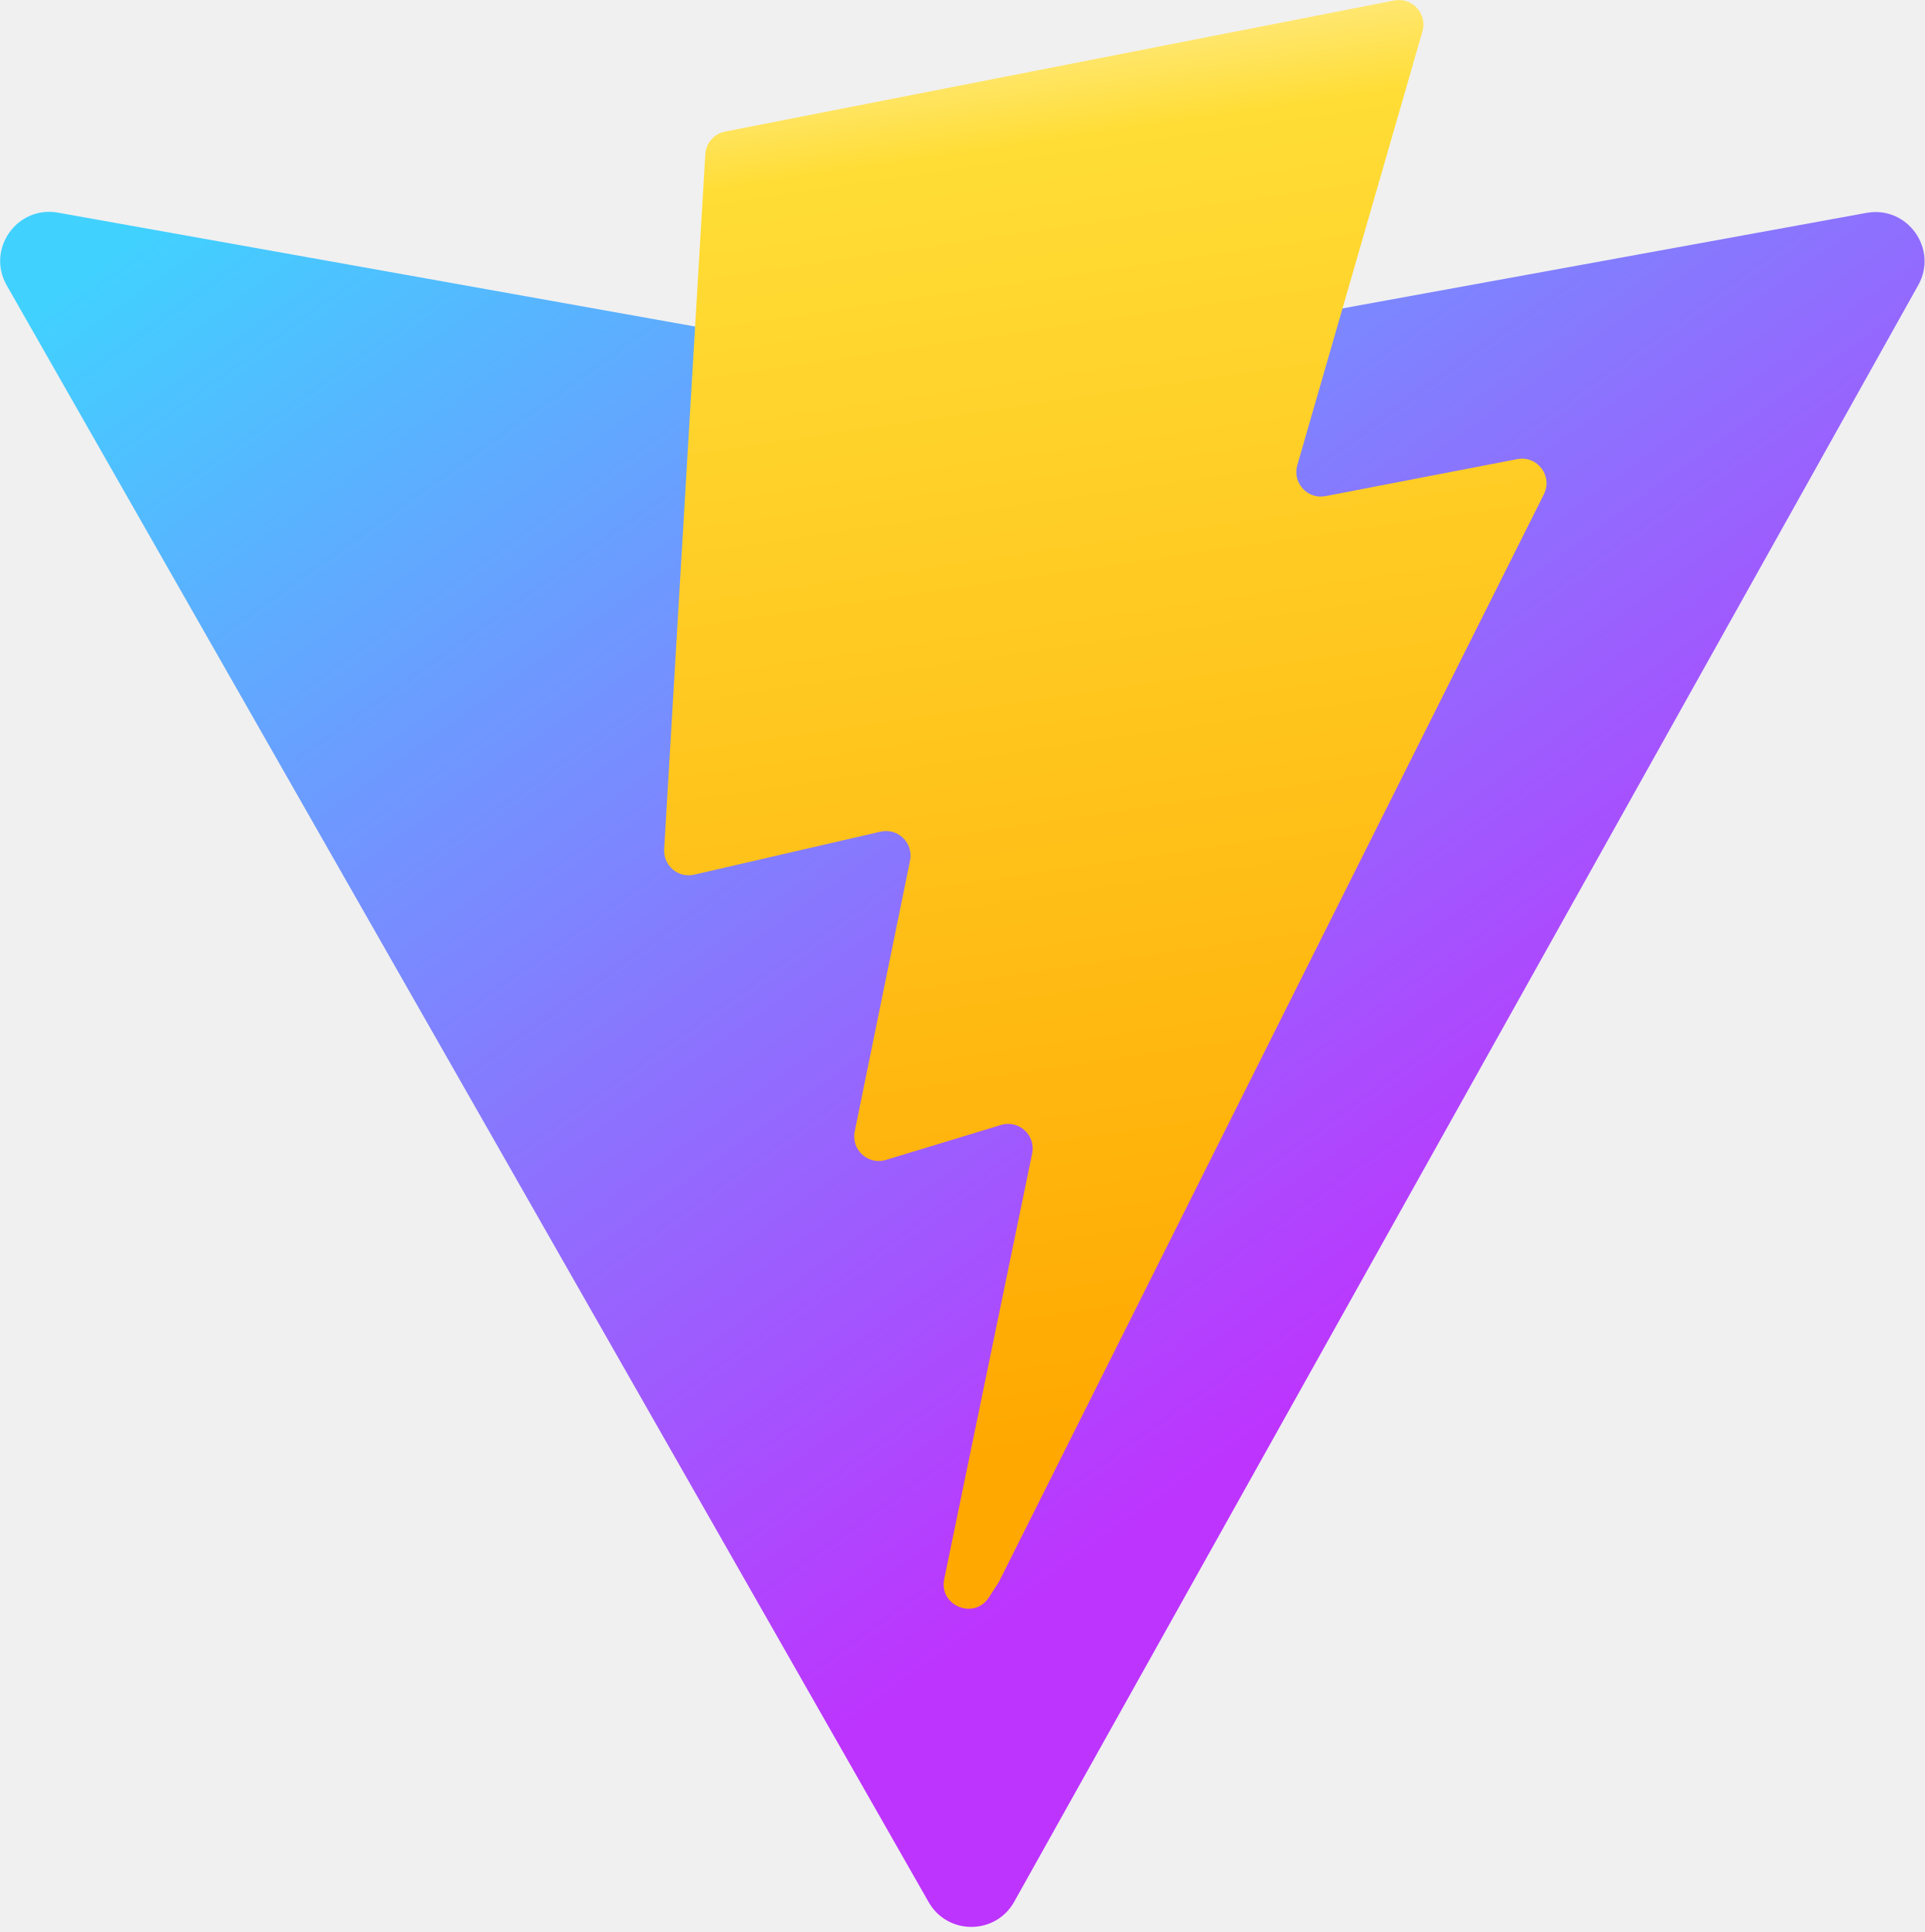
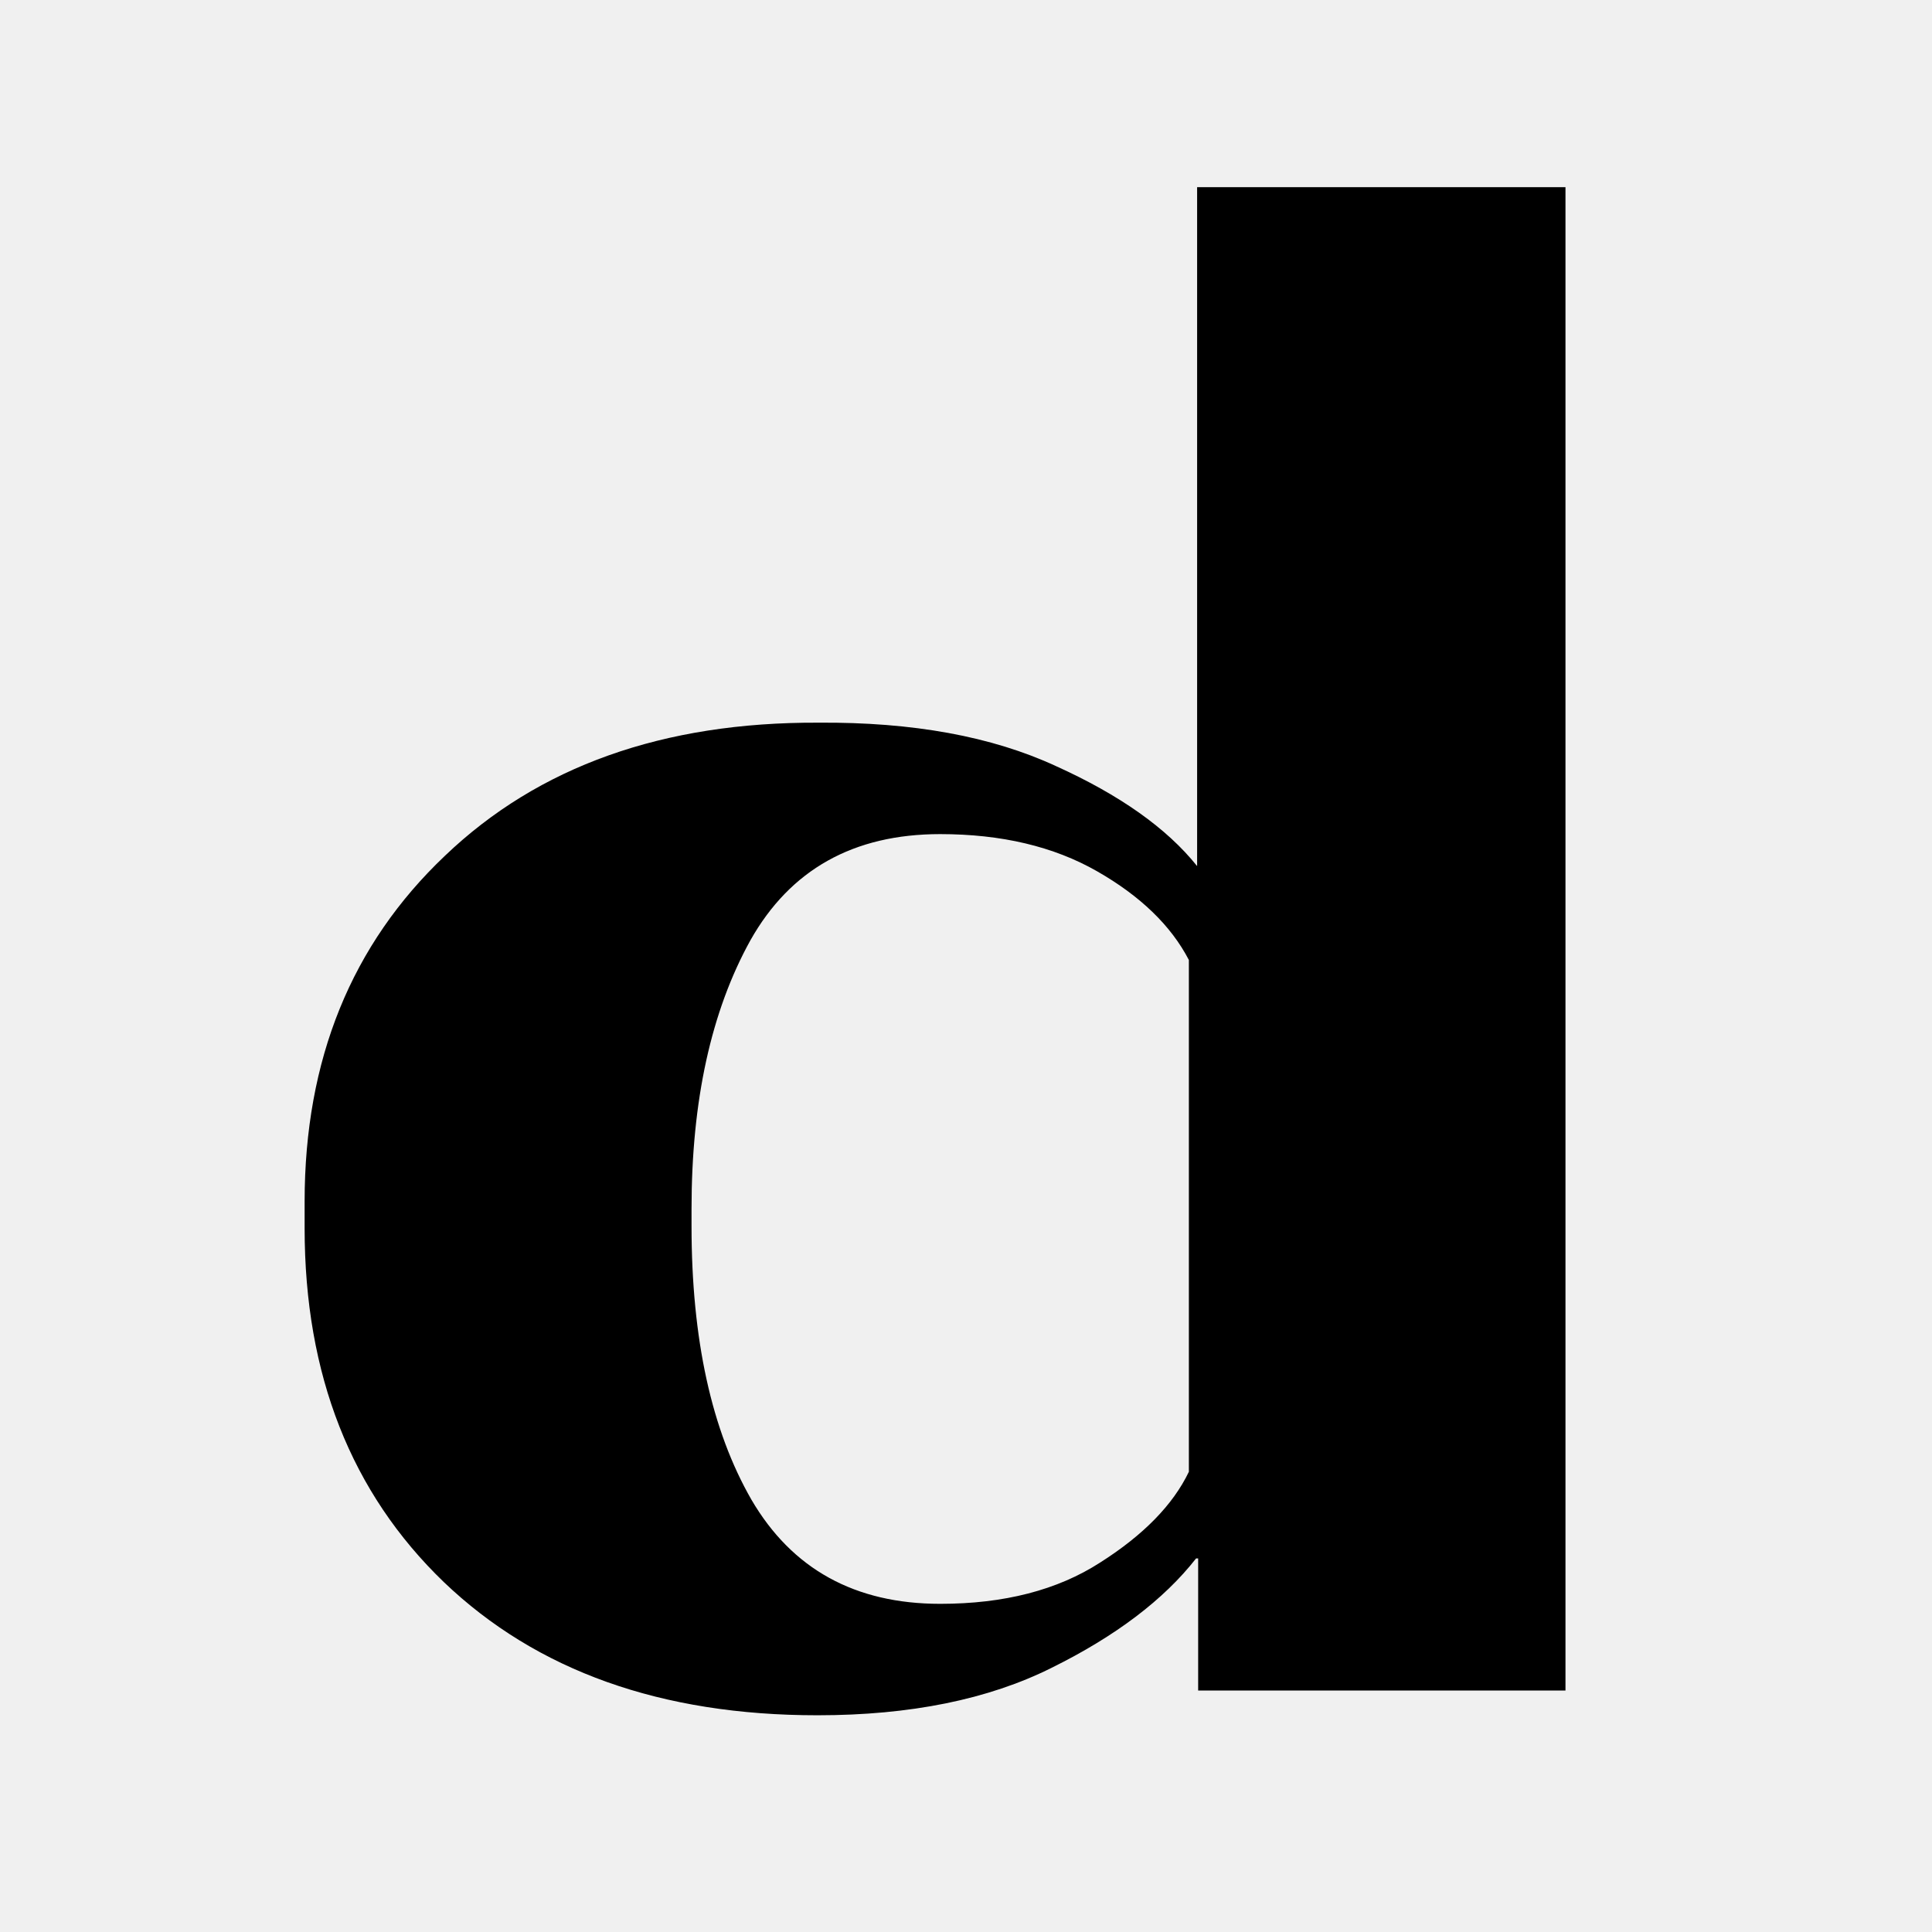
- <svg xmlns="http://www.w3.org/2000/svg" aria-hidden="true" role="img" class="iconify iconify--logos" width="31.88" height="32" preserveAspectRatio="xMidYMid meet" viewBox="0 0 256 257">
+ <svg xmlns="http://www.w3.org/2000/svg" width="128" height="128" viewBox="0 0 128 128" fill="none">
+   <g clip-path="url(#clip0_1_3)">
+     <path d="M20.182 81.375C20.182 91.082 23.258 98.898 29.41 104.822C35.562 110.701 43.811 113.641 54.156 113.641C60.309 113.641 65.481 112.592 69.674 110.496C73.912 108.4 77.102 105.984 79.244 103.25H79.381V112H103.717V12.4H79.312V57.381C77.307 54.874 74.186 52.664 69.947 50.75C65.709 48.79 60.468 47.833 54.225 47.879C43.925 47.833 35.676 50.773 29.479 56.697C23.281 62.576 20.182 70.21 20.182 79.598V81.375ZM45.816 81.238V80.076C45.816 72.921 47.115 66.997 49.713 62.303C52.356 57.609 56.549 55.262 62.291 55.262C66.347 55.262 69.811 56.082 72.682 57.723C75.553 59.363 77.581 61.323 78.766 63.602V97.508C77.717 99.695 75.758 101.701 72.887 103.523C70.061 105.346 66.529 106.258 62.291 106.258C56.64 106.258 52.47 103.956 49.781 99.353C47.138 94.751 45.816 88.712 45.816 81.238Z" fill="black" />
+   </g>
  <defs>
-     <linearGradient id="IconifyId1813088fe1fbc01fb466" x1="-.828%" x2="57.636%" y1="7.652%" y2="78.411%">
-       <stop offset="0%" stop-color="#41D1FF" />
-       <stop offset="100%" stop-color="#BD34FE" />
-     </linearGradient>
-     <linearGradient id="IconifyId1813088fe1fbc01fb467" x1="43.376%" x2="50.316%" y1="2.242%" y2="89.03%">
-       <stop offset="0%" stop-color="#FFEA83" />
-       <stop offset="8.333%" stop-color="#FFDD35" />
-       <stop offset="100%" stop-color="#FFA800" />
-     </linearGradient>
+     <clipPath id="clip0_1_3">
+       <rect width="128" height="128" fill="white" />
+     </clipPath>
  </defs>
-   <path fill="url(#IconifyId1813088fe1fbc01fb466)" d="M255.153 37.938L134.897 252.976c-2.483 4.44-8.862 4.466-11.382.048L.875 37.958c-2.746-4.814 1.371-10.646 6.827-9.67l120.385 21.517a6.537 6.537 0 0 0 2.322-.004l117.867-21.483c5.438-.991 9.574 4.796 6.877 9.62Z" />
-   <path fill="url(#IconifyId1813088fe1fbc01fb467)" d="M185.432.063L96.44 17.501a3.268 3.268 0 0 0-2.634 3.014l-5.474 92.456a3.268 3.268 0 0 0 3.997 3.378l24.777-5.718c2.318-.535 4.413 1.507 3.936 3.838l-7.361 36.047c-.495 2.426 1.782 4.5 4.151 3.78l15.304-4.649c2.372-.72 4.652 1.36 4.15 3.788l-11.698 56.621c-.732 3.542 3.979 5.473 5.943 2.437l1.313-2.028l72.516-144.72c1.215-2.423-.88-5.186-3.54-4.672l-25.505 4.922c-2.396.462-4.435-1.77-3.759-4.114l16.646-57.705c.677-2.35-1.37-4.583-3.769-4.113Z" />
</svg>
